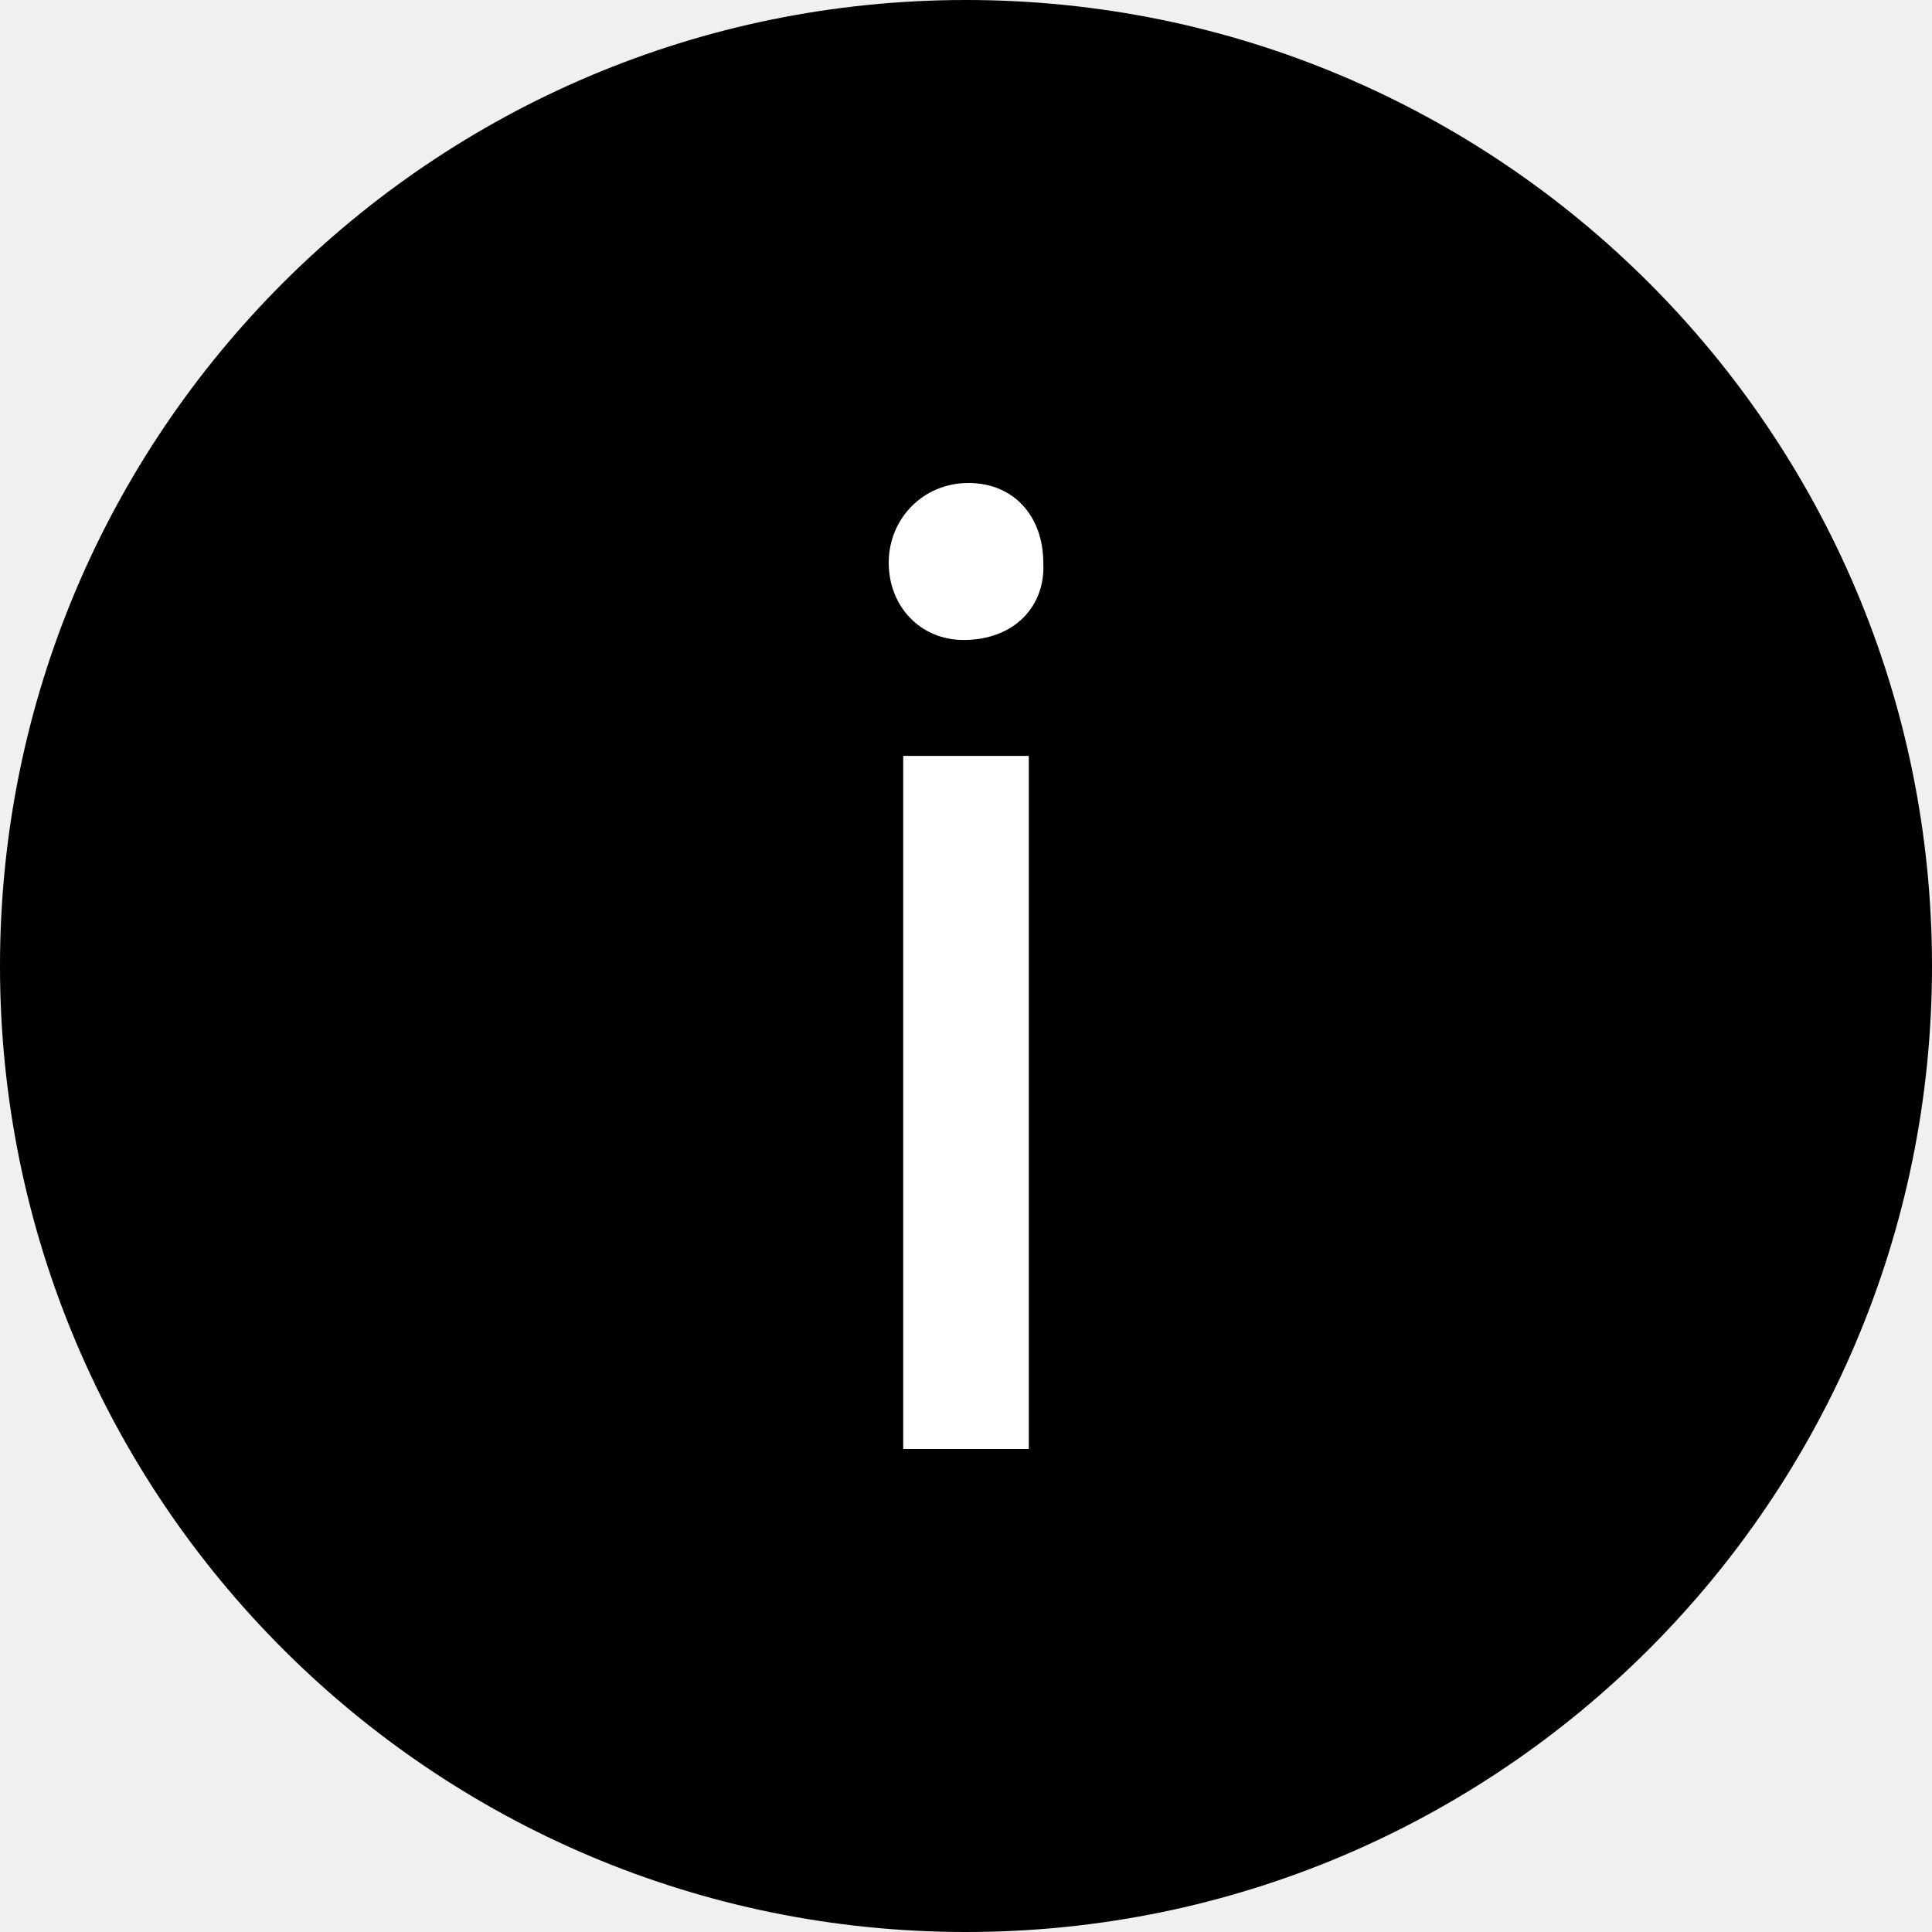
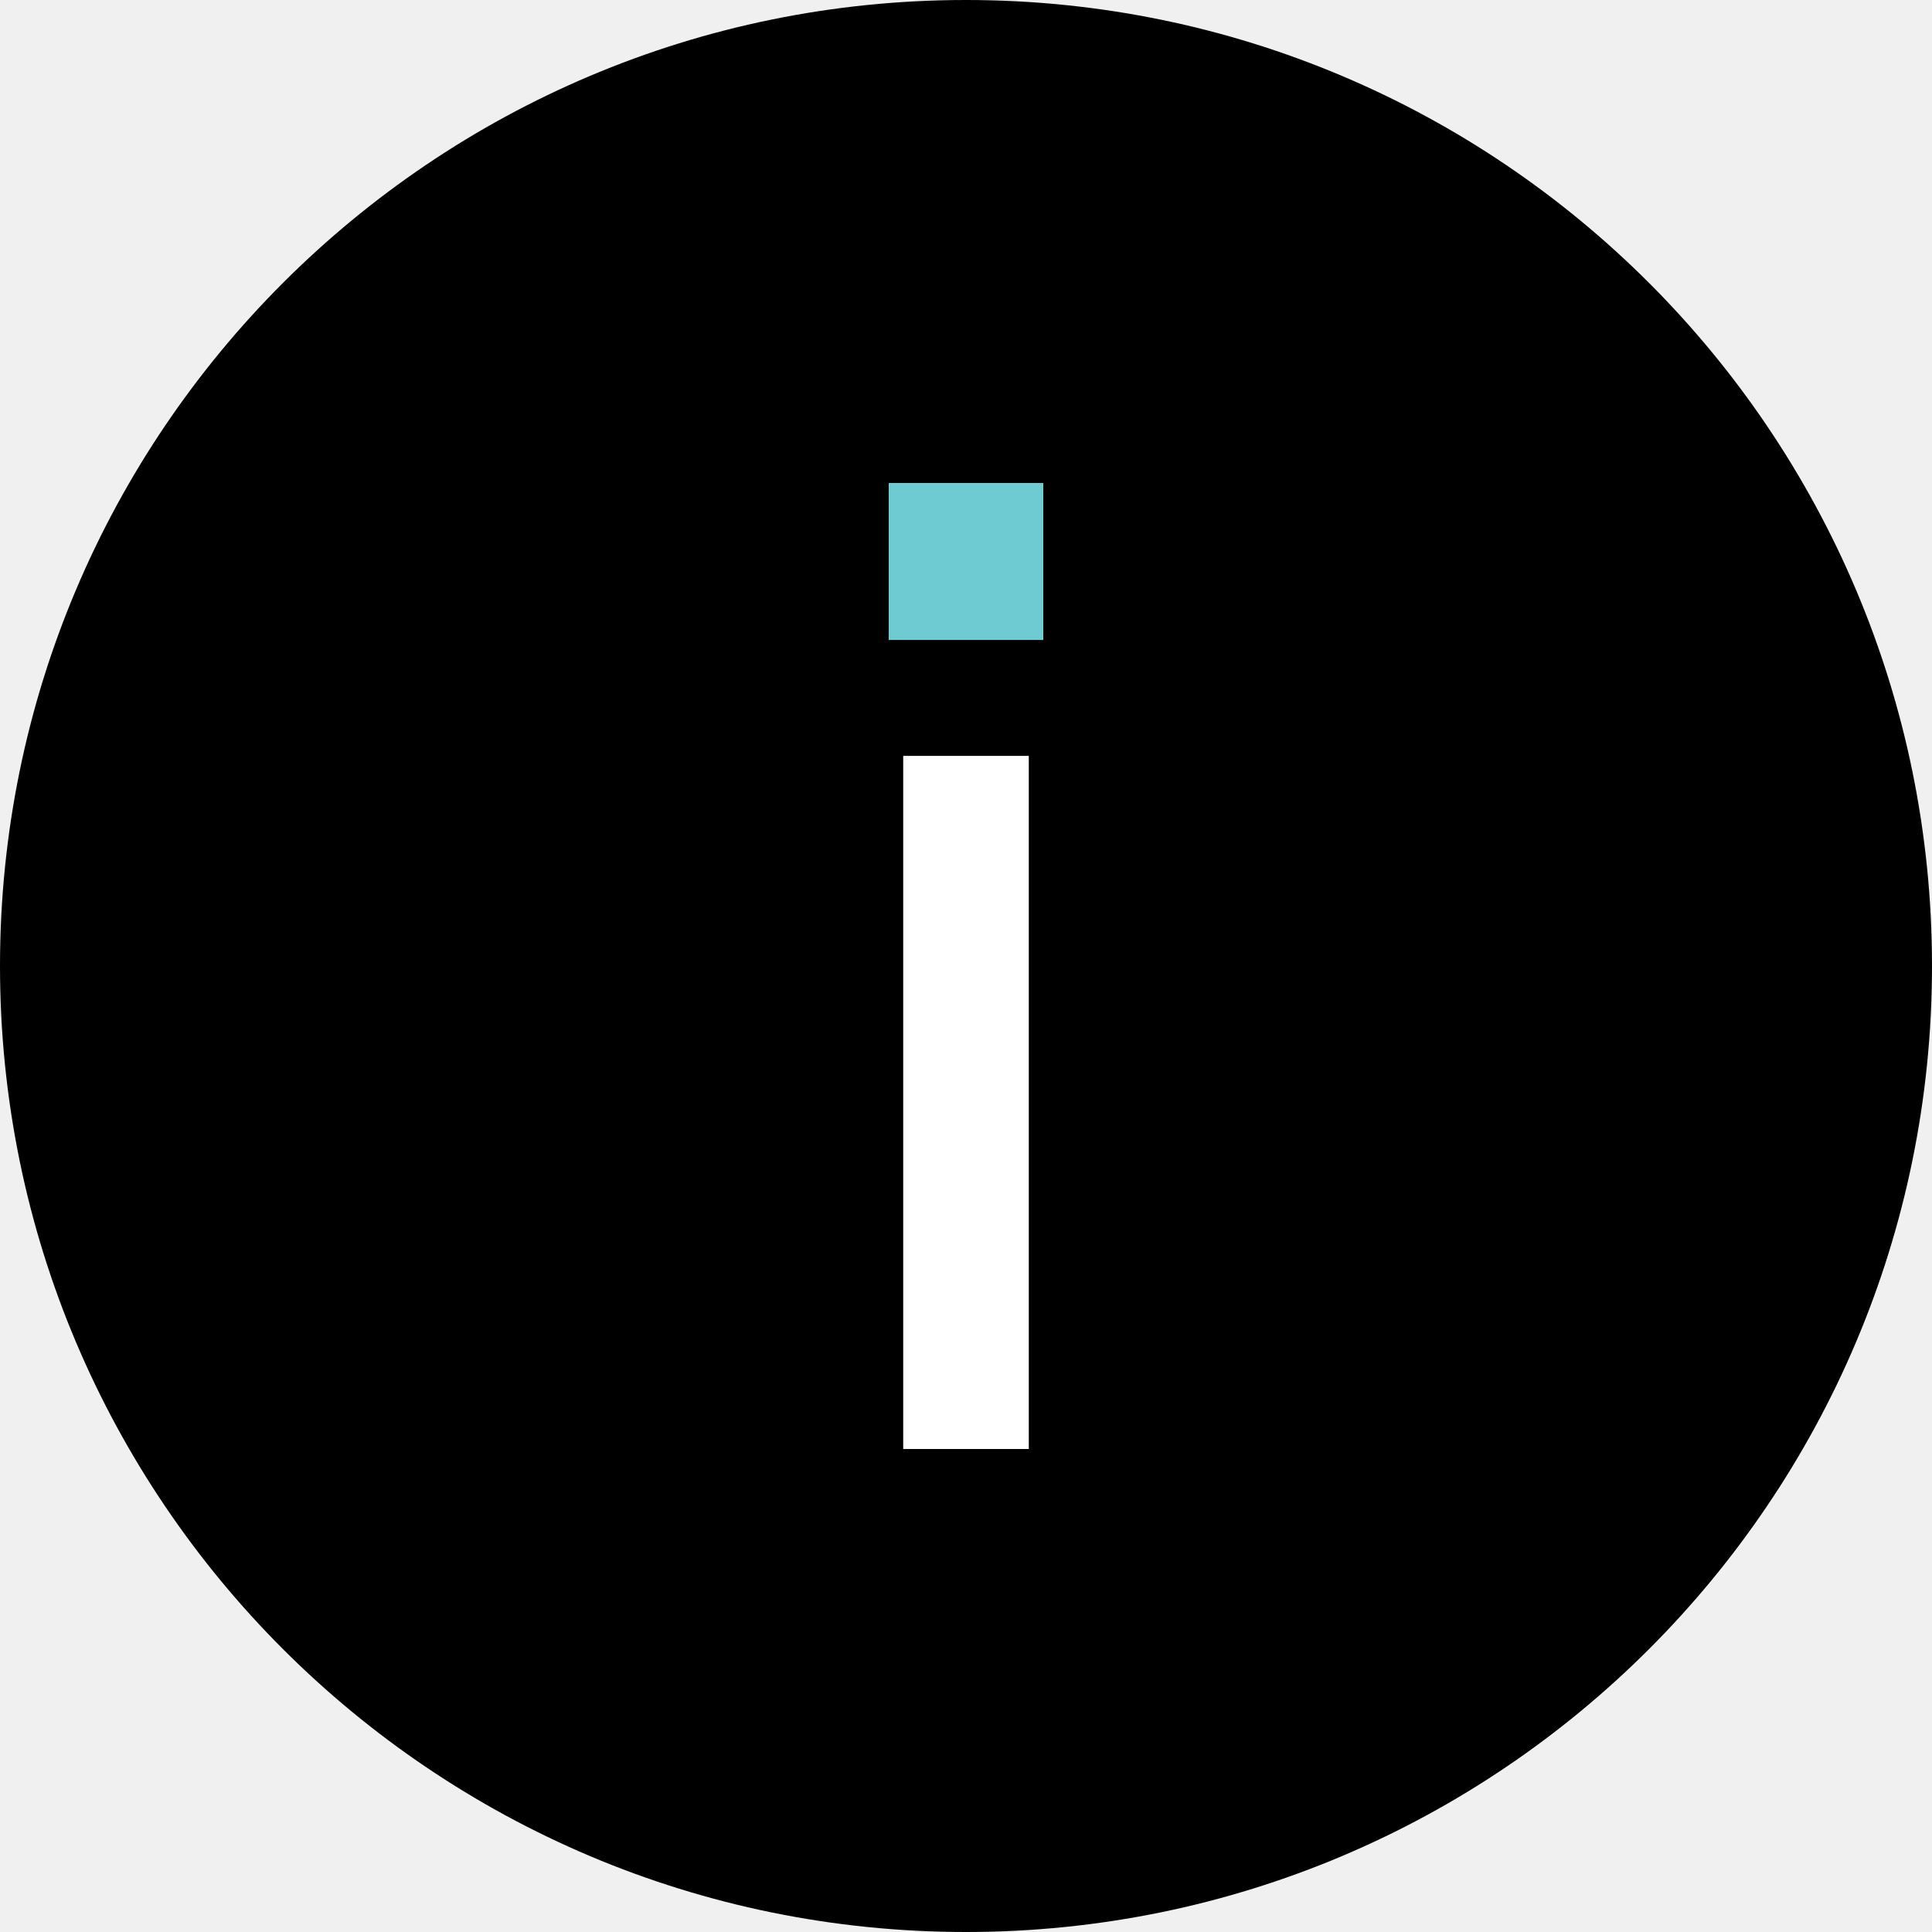
- <svg xmlns="http://www.w3.org/2000/svg" version="1.1" id="Layer_1" x="0px" y="0px" viewBox="0 0 80 80" style="enable-background:new 0 0 80 80;" xml:space="preserve">
+ <svg xmlns="http://www.w3.org/2000/svg" version="1.1" id="Layer_1" x="0px" y="0px" viewBox="-265 357 80 80" style="enable-background:new -265 357 80 80;" xml:space="preserve">
  <style type="text/css">
	.st0{fill:#FFFFFF;}
+ 	.st1{fill:#6ECBD2;}
</style>
-   <circle id="XMLID_1_" cx="40" cy="40" r="40" />
+   <circle id="XMLID_1_" cx="-225" cy="397" r="40" />
  <g id="XMLID_3_">
-     <path id="XMLID_5_" class="st0" d="M43.2,23.3c0.1,1.8-1.2,3.2-3.3,3.2c-1.8,0-3.1-1.4-3.1-3.2c0-1.8,1.4-3.3,3.3-3.3   C42,20,43.2,21.4,43.2,23.3z M37.4,60V31.3h5.2V60H37.4z" />
+     <path id="XMLID_5_" class="st0" d="M-227.6,417v-28.7h5.2V417H-227.6z" />
  </g>
+   <rect x="-228.2" y="377" class="st1" width="6.4" height="6.5" />
</svg>
